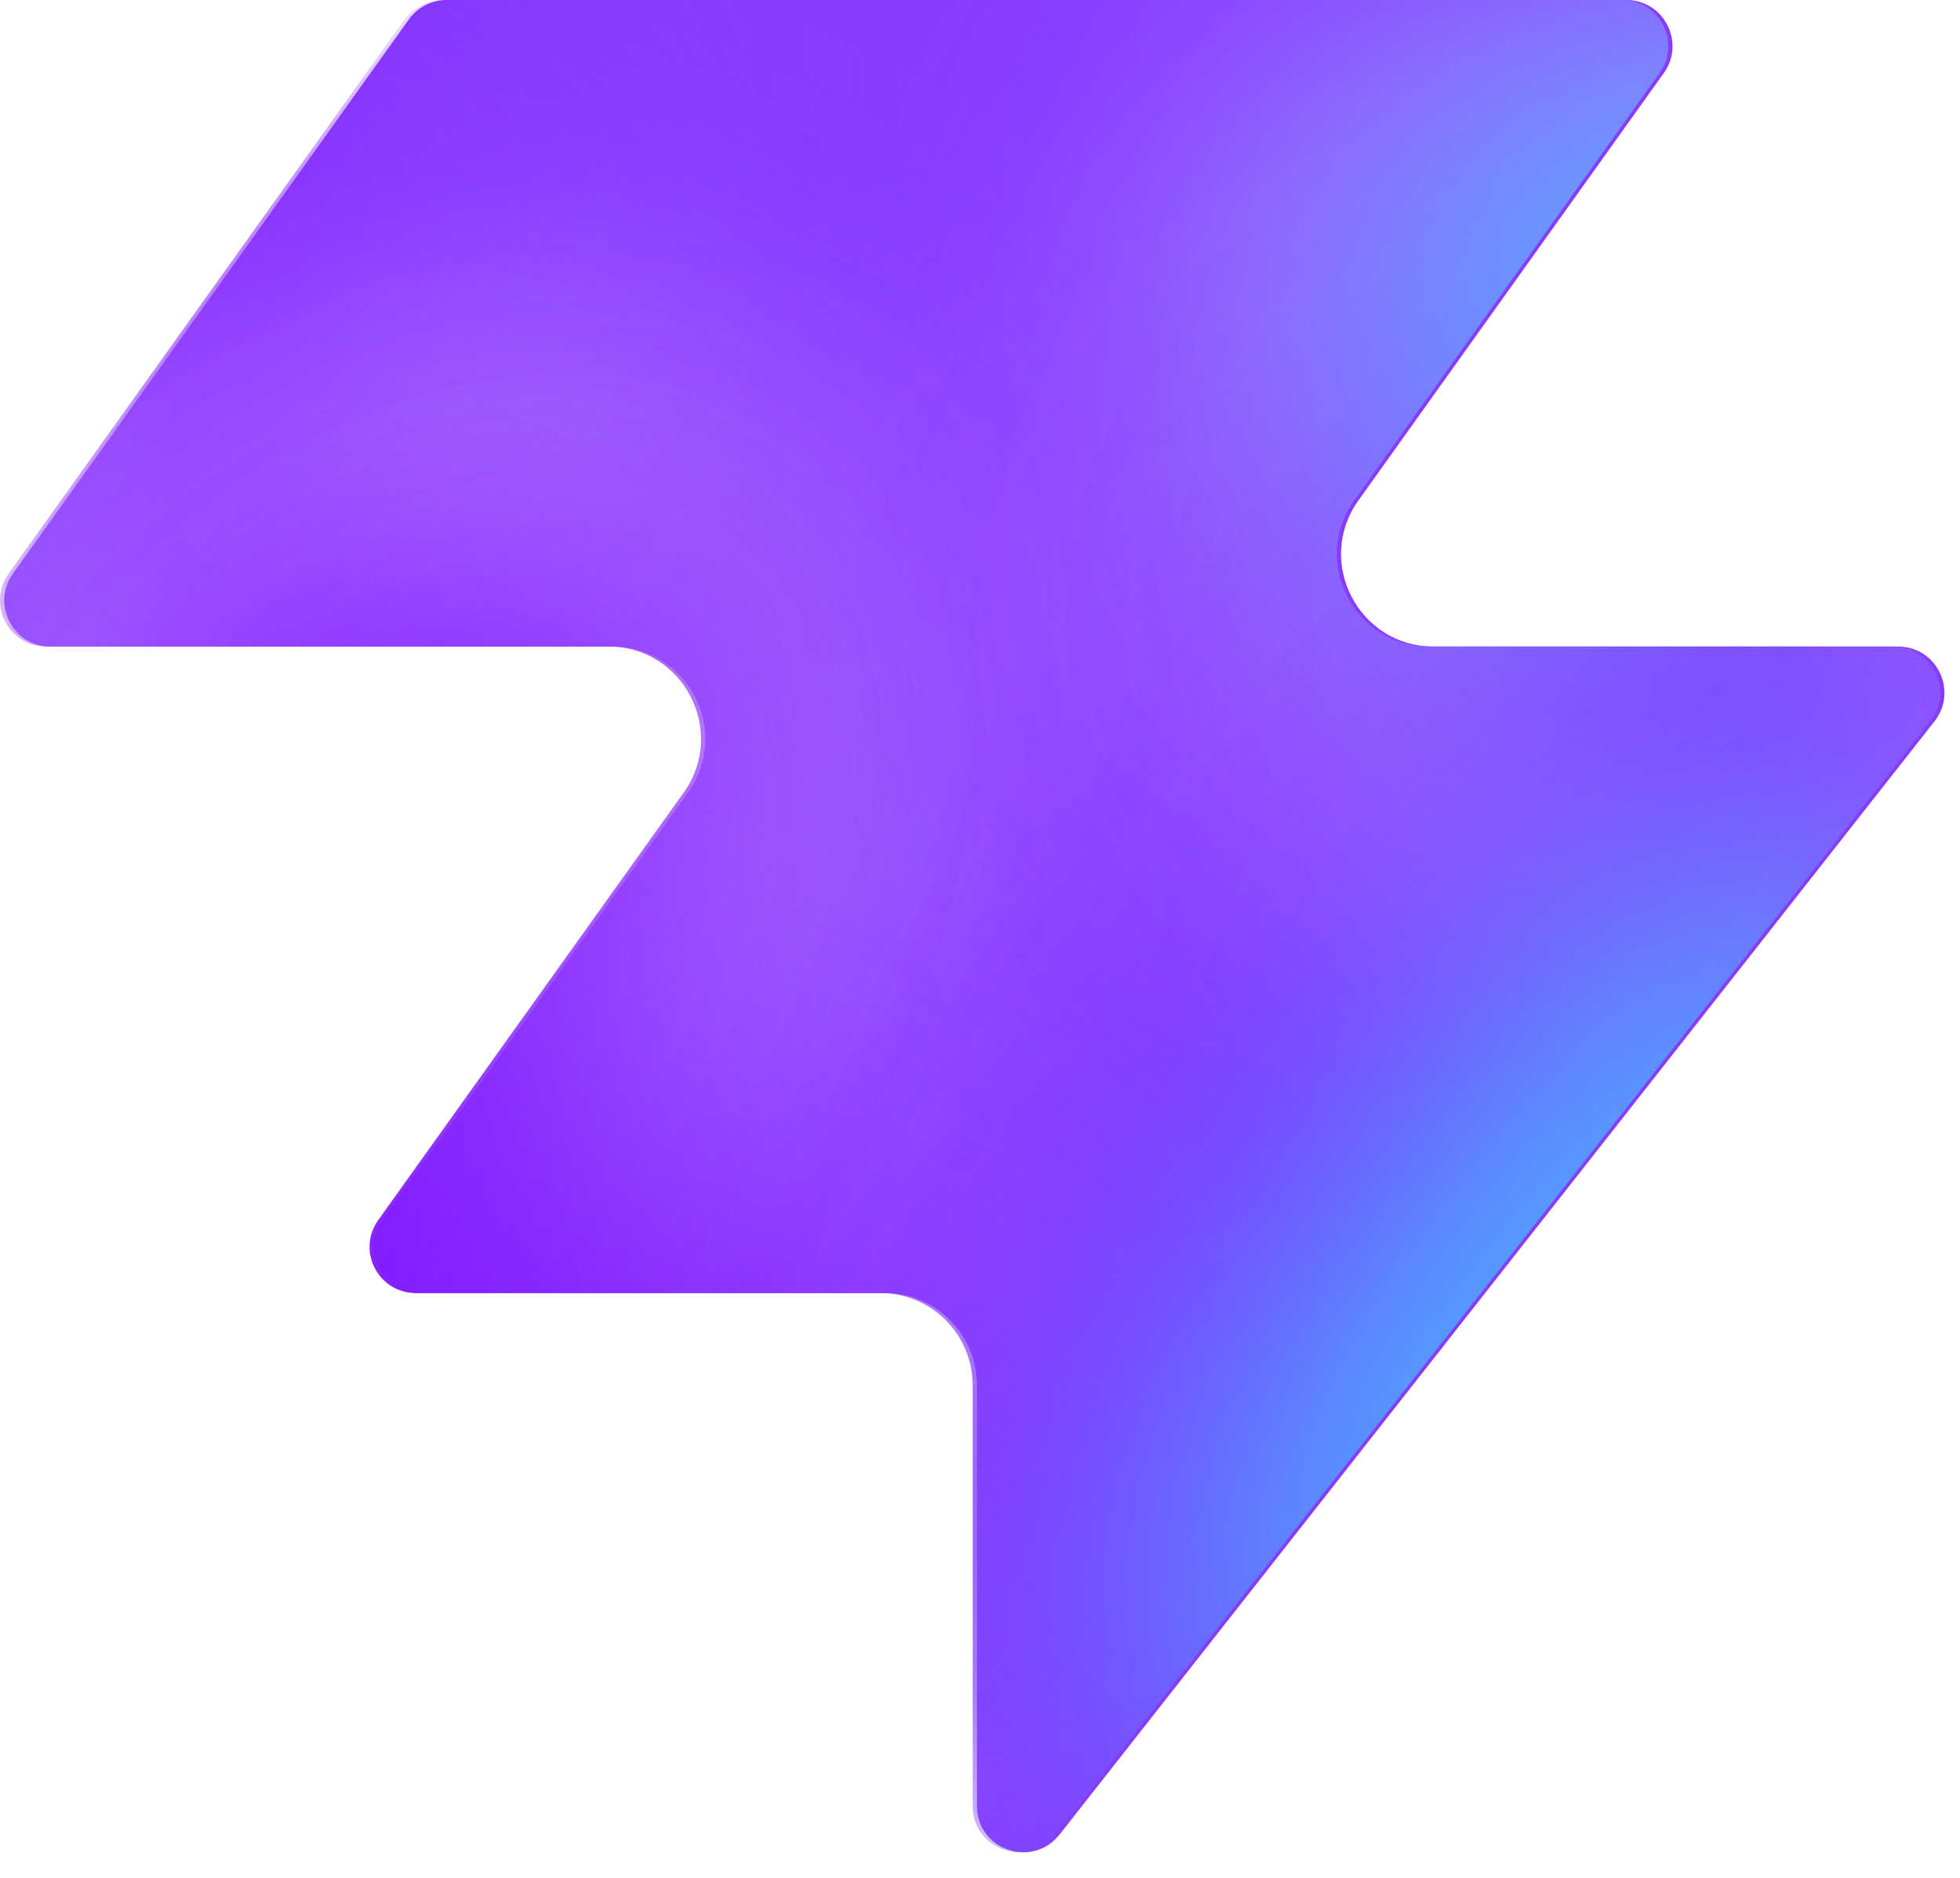
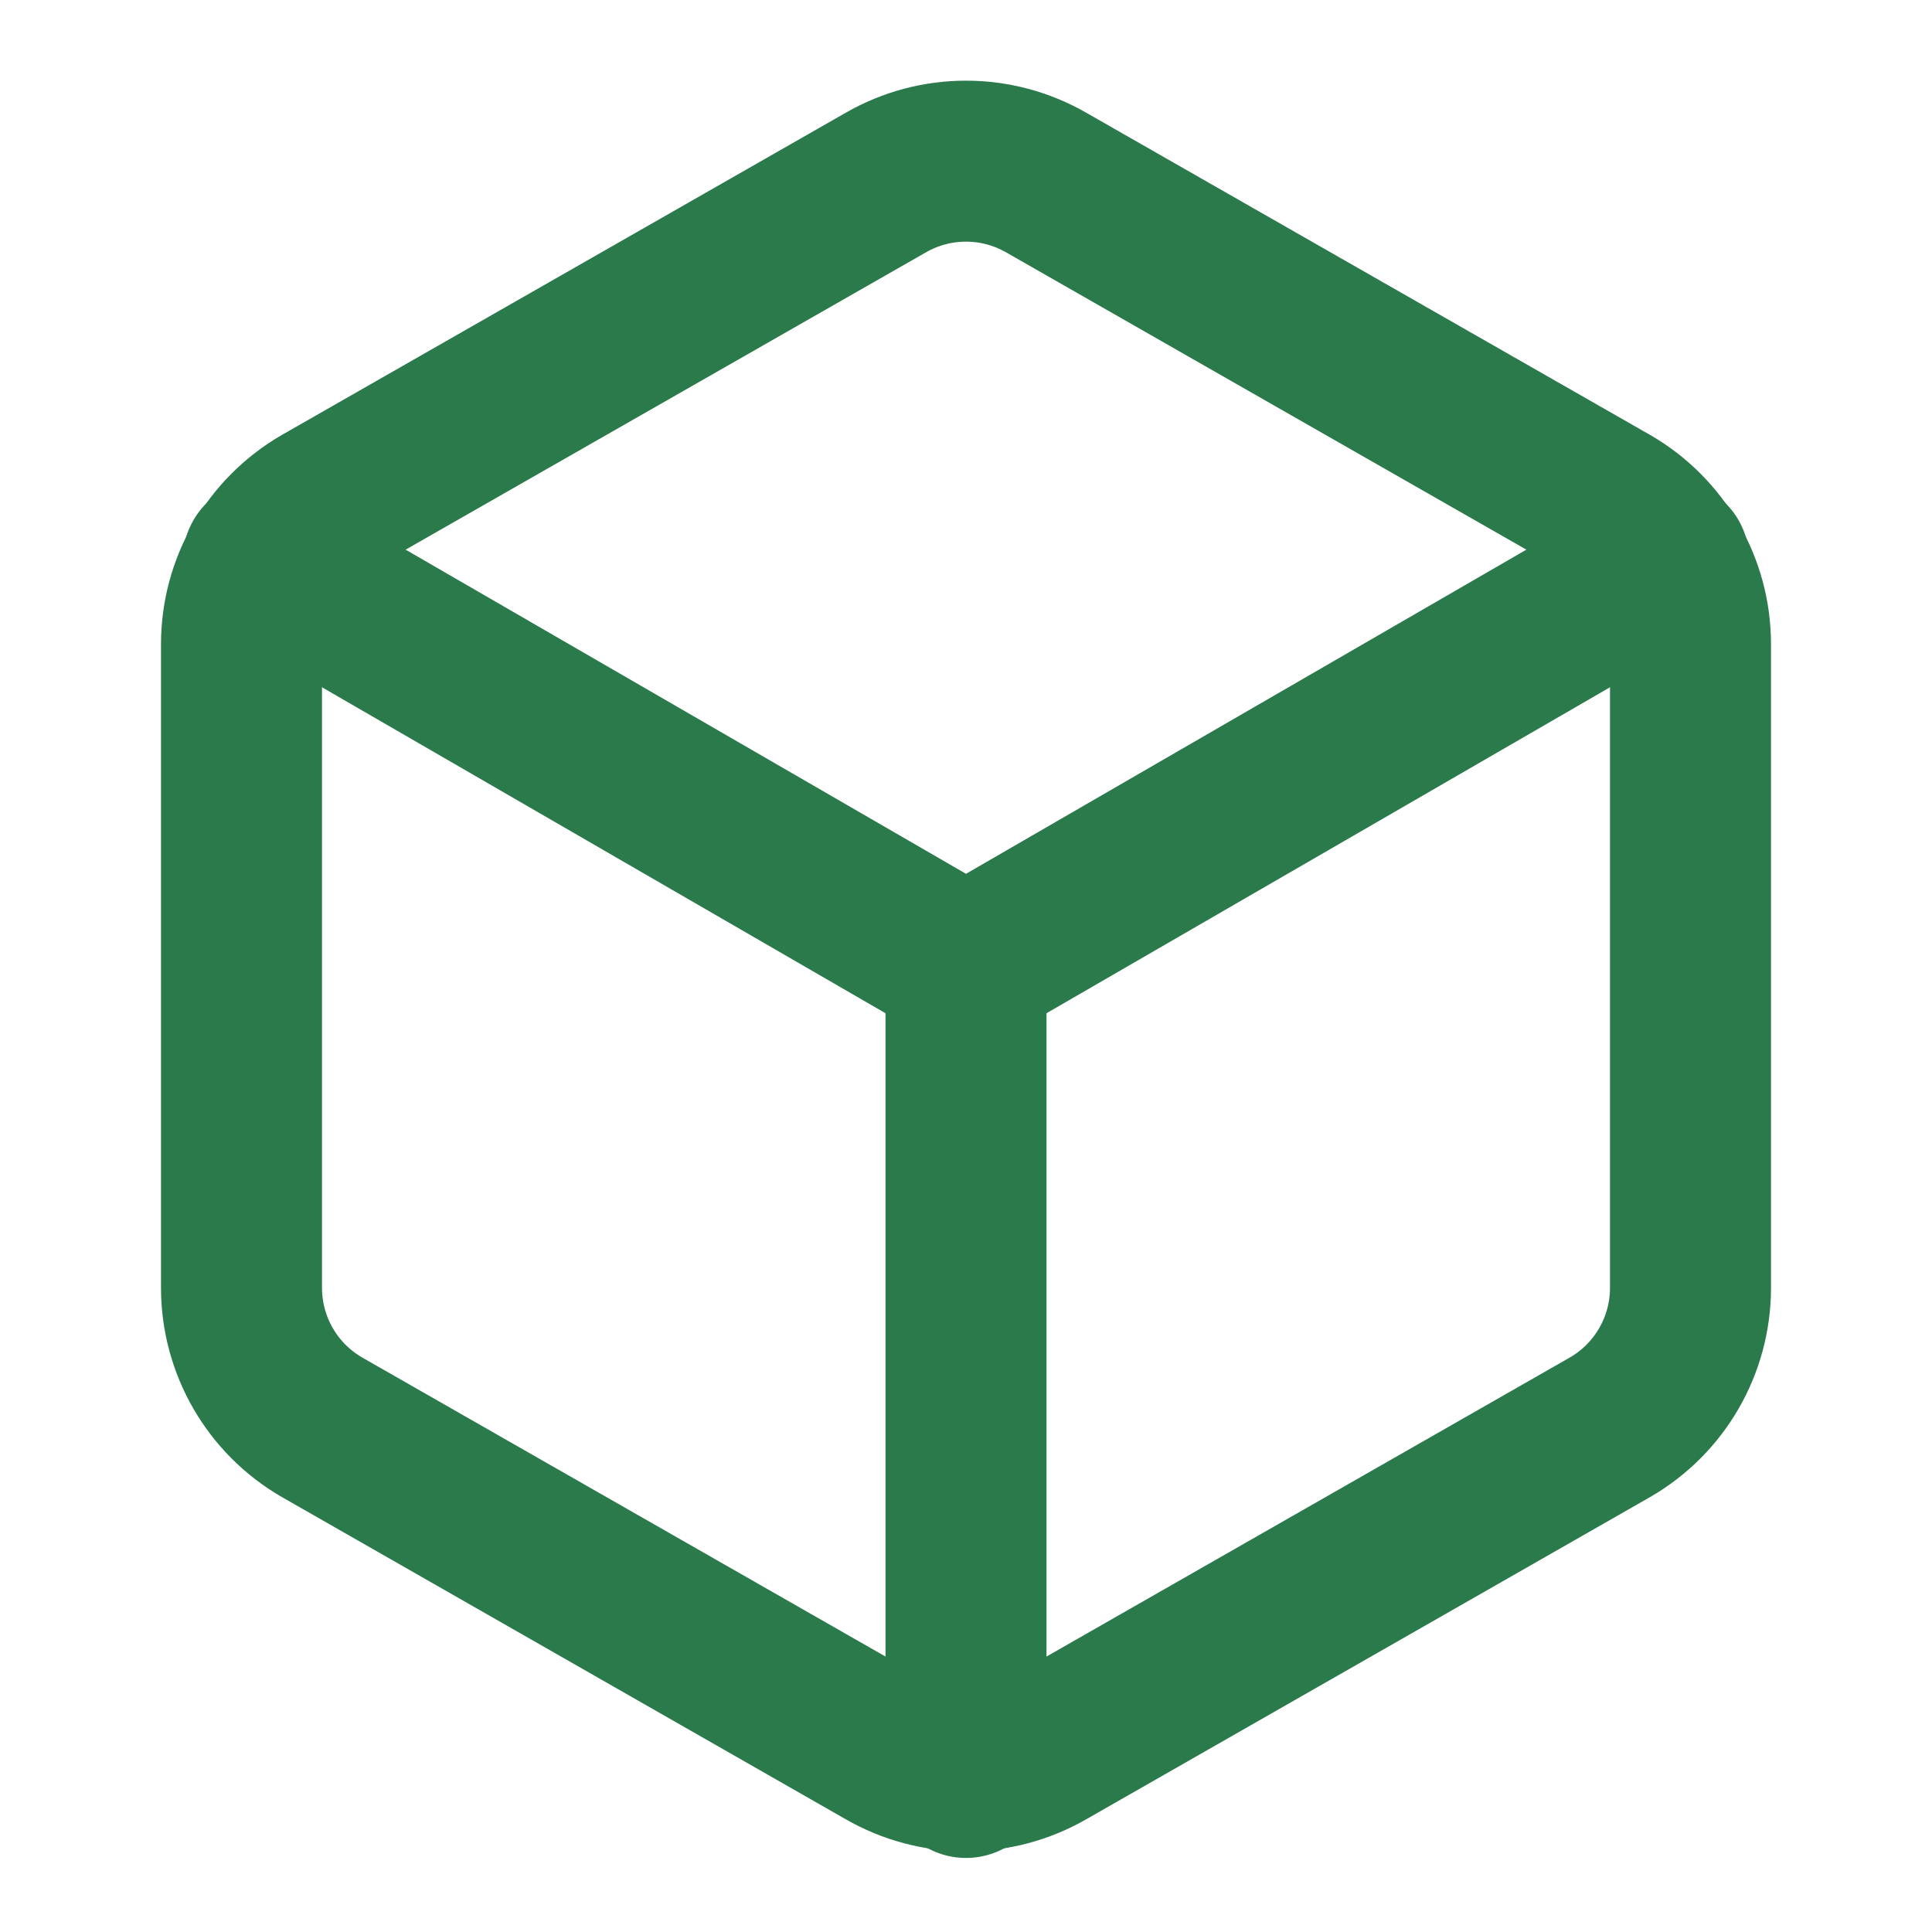
- <svg xmlns="http://www.w3.org/2000/svg" width="48" height="46" fill="none" viewBox="0 0 48 46">
-   <path fill="#863bff" d="M25.946 44.938c-.664.845-2.021.375-2.021-.698V33.937a2.26 2.26 0 0 0-2.262-2.262H10.287c-.92 0-1.456-1.04-.92-1.788l7.48-10.471c1.07-1.497 0-3.578-1.842-3.578H1.237c-.92 0-1.456-1.04-.92-1.788L10.013.474c.214-.297.556-.474.92-.474h28.894c.92 0 1.456 1.04.92 1.788l-7.48 10.471c-1.07 1.498 0 3.579 1.842 3.579h11.377c.943 0 1.473 1.088.89 1.83L25.947 44.94z" style="fill:#863bff;fill:color(display-p3 .525 .23 1);fill-opacity:1" />
-   <mask id="a" width="48" height="46" x="0" y="0" maskUnits="userSpaceOnUse" style="mask-type:alpha">
-     <path fill="#000" d="M25.842 44.938c-.664.844-2.021.375-2.021-.698V33.937a2.26 2.26 0 0 0-2.262-2.262H10.183c-.92 0-1.456-1.04-.92-1.788l7.48-10.471c1.07-1.498 0-3.579-1.842-3.579H1.133c-.92 0-1.456-1.04-.92-1.787L9.91.473c.214-.297.556-.474.92-.474h28.894c.92 0 1.456 1.04.92 1.788l-7.48 10.471c-1.07 1.498 0 3.578 1.842 3.578h11.377c.943 0 1.473 1.088.89 1.832L25.843 44.94z" style="fill:#000;fill-opacity:1" />
-   </mask>
-   <g mask="url(#a)">
-     <g filter="url(#b)">
-       <ellipse cx="5.508" cy="14.704" fill="#ede6ff" rx="5.508" ry="14.704" style="fill:#ede6ff;fill:color(display-p3 .927 .903 1);fill-opacity:1" transform="matrix(.00324 1 1 -.00324 -4.47 31.516)" />
-     </g>
-     <g filter="url(#c)">
-       <ellipse cx="10.399" cy="29.851" fill="#ede6ff" rx="10.399" ry="29.851" style="fill:#ede6ff;fill:color(display-p3 .927 .903 1);fill-opacity:1" transform="matrix(.00324 1 1 -.00324 -39.328 7.883)" />
-     </g>
-     <g filter="url(#d)">
-       <ellipse cx="5.508" cy="30.487" fill="#7e14ff" rx="5.508" ry="30.487" style="fill:#7e14ff;fill:color(display-p3 .492 .077 1);fill-opacity:1" transform="rotate(89.814 -25.913 -14.639)scale(1 -1)" />
-     </g>
-     <g filter="url(#e)">
-       <ellipse cx="5.508" cy="30.599" fill="#7e14ff" rx="5.508" ry="30.599" style="fill:#7e14ff;fill:color(display-p3 .492 .077 1);fill-opacity:1" transform="rotate(89.814 -32.644 -3.334)scale(1 -1)" />
-     </g>
-     <g filter="url(#f)">
-       <ellipse cx="5.508" cy="30.599" fill="#7e14ff" rx="5.508" ry="30.599" style="fill:#7e14ff;fill:color(display-p3 .492 .077 1);fill-opacity:1" transform="matrix(.00324 1 1 -.00324 -34.34 30.47)" />
-     </g>
-     <g filter="url(#g)">
-       <ellipse cx="14.072" cy="22.078" fill="#ede6ff" rx="14.072" ry="22.078" style="fill:#ede6ff;fill:color(display-p3 .927 .903 1);fill-opacity:1" transform="rotate(93.35 24.506 48.493)scale(-1 1)" />
-     </g>
-     <g filter="url(#h)">
-       <ellipse cx="3.47" cy="21.501" fill="#7e14ff" rx="3.47" ry="21.501" style="fill:#7e14ff;fill:color(display-p3 .492 .077 1);fill-opacity:1" transform="rotate(89.009 28.708 47.59)scale(-1 1)" />
-     </g>
-     <g filter="url(#i)">
-       <ellipse cx="3.47" cy="21.501" fill="#7e14ff" rx="3.47" ry="21.501" style="fill:#7e14ff;fill:color(display-p3 .492 .077 1);fill-opacity:1" transform="rotate(89.009 28.708 47.59)scale(-1 1)" />
-     </g>
-     <g filter="url(#j)">
-       <ellipse cx=".387" cy="8.972" fill="#7e14ff" rx="4.407" ry="29.108" style="fill:#7e14ff;fill:color(display-p3 .492 .077 1);fill-opacity:1" transform="rotate(39.51 .387 8.972)" />
-     </g>
-     <g filter="url(#k)">
-       <ellipse cx="47.523" cy="-6.092" fill="#7e14ff" rx="4.407" ry="29.108" style="fill:#7e14ff;fill:color(display-p3 .492 .077 1);fill-opacity:1" transform="rotate(37.892 47.523 -6.092)" />
-     </g>
-     <g filter="url(#l)">
-       <ellipse cx="41.412" cy="6.333" fill="#47bfff" rx="5.971" ry="9.665" style="fill:#47bfff;fill:color(display-p3 .28 .748 1);fill-opacity:1" transform="rotate(37.892 41.412 6.333)" />
-     </g>
-     <g filter="url(#m)">
-       <ellipse cx="-1.879" cy="38.332" fill="#7e14ff" rx="4.407" ry="29.108" style="fill:#7e14ff;fill:color(display-p3 .492 .077 1);fill-opacity:1" transform="rotate(37.892 -1.88 38.332)" />
-     </g>
-     <g filter="url(#n)">
-       <ellipse cx="-1.879" cy="38.332" fill="#7e14ff" rx="4.407" ry="29.108" style="fill:#7e14ff;fill:color(display-p3 .492 .077 1);fill-opacity:1" transform="rotate(37.892 -1.88 38.332)" />
-     </g>
-     <g filter="url(#o)">
-       <ellipse cx="35.651" cy="29.907" fill="#7e14ff" rx="4.407" ry="29.108" style="fill:#7e14ff;fill:color(display-p3 .492 .077 1);fill-opacity:1" transform="rotate(37.892 35.651 29.907)" />
-     </g>
-     <g filter="url(#p)">
-       <ellipse cx="38.418" cy="32.4" fill="#47bfff" rx="5.971" ry="15.297" style="fill:#47bfff;fill:color(display-p3 .28 .748 1);fill-opacity:1" transform="rotate(37.892 38.418 32.4)" />
-     </g>
-   </g>
-   <defs>
-     <filter id="b" width="60.045" height="41.654" x="-19.77" y="16.149" color-interpolation-filters="sRGB" filterUnits="userSpaceOnUse">
-       <feFlood flood-opacity="0" result="BackgroundImageFix" />
-       <feBlend in="SourceGraphic" in2="BackgroundImageFix" result="shape" />
-       <feGaussianBlur result="effect1_foregroundBlur_2002_17158" stdDeviation="7.659" />
-     </filter>
-     <filter id="c" width="90.34" height="51.437" x="-54.613" y="-7.533" color-interpolation-filters="sRGB" filterUnits="userSpaceOnUse">
-       <feFlood flood-opacity="0" result="BackgroundImageFix" />
-       <feBlend in="SourceGraphic" in2="BackgroundImageFix" result="shape" />
-       <feGaussianBlur result="effect1_foregroundBlur_2002_17158" stdDeviation="7.659" />
-     </filter>
-     <filter id="d" width="79.355" height="29.4" x="-49.64" y="2.03" color-interpolation-filters="sRGB" filterUnits="userSpaceOnUse">
-       <feFlood flood-opacity="0" result="BackgroundImageFix" />
-       <feBlend in="SourceGraphic" in2="BackgroundImageFix" result="shape" />
-       <feGaussianBlur result="effect1_foregroundBlur_2002_17158" stdDeviation="4.596" />
-     </filter>
-     <filter id="e" width="79.579" height="29.4" x="-45.045" y="20.029" color-interpolation-filters="sRGB" filterUnits="userSpaceOnUse">
-       <feFlood flood-opacity="0" result="BackgroundImageFix" />
-       <feBlend in="SourceGraphic" in2="BackgroundImageFix" result="shape" />
-       <feGaussianBlur result="effect1_foregroundBlur_2002_17158" stdDeviation="4.596" />
-     </filter>
-     <filter id="f" width="79.579" height="29.4" x="-43.513" y="21.178" color-interpolation-filters="sRGB" filterUnits="userSpaceOnUse">
-       <feFlood flood-opacity="0" result="BackgroundImageFix" />
-       <feBlend in="SourceGraphic" in2="BackgroundImageFix" result="shape" />
-       <feGaussianBlur result="effect1_foregroundBlur_2002_17158" stdDeviation="4.596" />
-     </filter>
-     <filter id="g" width="74.749" height="58.852" x="15.756" y="-17.901" color-interpolation-filters="sRGB" filterUnits="userSpaceOnUse">
-       <feFlood flood-opacity="0" result="BackgroundImageFix" />
-       <feBlend in="SourceGraphic" in2="BackgroundImageFix" result="shape" />
-       <feGaussianBlur result="effect1_foregroundBlur_2002_17158" stdDeviation="7.659" />
-     </filter>
-     <filter id="h" width="61.377" height="25.362" x="23.548" y="2.284" color-interpolation-filters="sRGB" filterUnits="userSpaceOnUse">
-       <feFlood flood-opacity="0" result="BackgroundImageFix" />
-       <feBlend in="SourceGraphic" in2="BackgroundImageFix" result="shape" />
-       <feGaussianBlur result="effect1_foregroundBlur_2002_17158" stdDeviation="4.596" />
-     </filter>
-     <filter id="i" width="61.377" height="25.362" x="23.548" y="2.284" color-interpolation-filters="sRGB" filterUnits="userSpaceOnUse">
-       <feFlood flood-opacity="0" result="BackgroundImageFix" />
-       <feBlend in="SourceGraphic" in2="BackgroundImageFix" result="shape" />
-       <feGaussianBlur result="effect1_foregroundBlur_2002_17158" stdDeviation="4.596" />
-     </filter>
-     <filter id="j" width="56.045" height="63.649" x="-27.636" y="-22.853" color-interpolation-filters="sRGB" filterUnits="userSpaceOnUse">
-       <feFlood flood-opacity="0" result="BackgroundImageFix" />
-       <feBlend in="SourceGraphic" in2="BackgroundImageFix" result="shape" />
-       <feGaussianBlur result="effect1_foregroundBlur_2002_17158" stdDeviation="4.596" />
-     </filter>
-     <filter id="k" width="54.814" height="64.646" x="20.116" y="-38.415" color-interpolation-filters="sRGB" filterUnits="userSpaceOnUse">
-       <feFlood flood-opacity="0" result="BackgroundImageFix" />
-       <feBlend in="SourceGraphic" in2="BackgroundImageFix" result="shape" />
-       <feGaussianBlur result="effect1_foregroundBlur_2002_17158" stdDeviation="4.596" />
-     </filter>
-     <filter id="l" width="33.541" height="35.313" x="24.641" y="-11.323" color-interpolation-filters="sRGB" filterUnits="userSpaceOnUse">
-       <feFlood flood-opacity="0" result="BackgroundImageFix" />
-       <feBlend in="SourceGraphic" in2="BackgroundImageFix" result="shape" />
-       <feGaussianBlur result="effect1_foregroundBlur_2002_17158" stdDeviation="4.596" />
-     </filter>
-     <filter id="m" width="54.814" height="64.646" x="-29.286" y="6.009" color-interpolation-filters="sRGB" filterUnits="userSpaceOnUse">
-       <feFlood flood-opacity="0" result="BackgroundImageFix" />
-       <feBlend in="SourceGraphic" in2="BackgroundImageFix" result="shape" />
-       <feGaussianBlur result="effect1_foregroundBlur_2002_17158" stdDeviation="4.596" />
-     </filter>
-     <filter id="n" width="54.814" height="64.646" x="-29.286" y="6.009" color-interpolation-filters="sRGB" filterUnits="userSpaceOnUse">
-       <feFlood flood-opacity="0" result="BackgroundImageFix" />
-       <feBlend in="SourceGraphic" in2="BackgroundImageFix" result="shape" />
-       <feGaussianBlur result="effect1_foregroundBlur_2002_17158" stdDeviation="4.596" />
-     </filter>
-     <filter id="o" width="54.814" height="64.646" x="8.244" y="-2.416" color-interpolation-filters="sRGB" filterUnits="userSpaceOnUse">
-       <feFlood flood-opacity="0" result="BackgroundImageFix" />
-       <feBlend in="SourceGraphic" in2="BackgroundImageFix" result="shape" />
-       <feGaussianBlur result="effect1_foregroundBlur_2002_17158" stdDeviation="4.596" />
-     </filter>
-     <filter id="p" width="39.409" height="43.623" x="18.713" y="10.588" color-interpolation-filters="sRGB" filterUnits="userSpaceOnUse">
-       <feFlood flood-opacity="0" result="BackgroundImageFix" />
-       <feBlend in="SourceGraphic" in2="BackgroundImageFix" result="shape" />
-       <feGaussianBlur result="effect1_foregroundBlur_2002_17158" stdDeviation="4.596" />
-     </filter>
-   </defs>
+ <svg xmlns="http://www.w3.org/2000/svg" viewBox="0 0 24 24" width="24" height="24" fill="none" stroke="#2b7a4b" stroke-width="2" stroke-linecap="round" stroke-linejoin="round">
+   <path d="M21 16V8a2 2 0 0 0-1-1.73l-7-4a2 2 0 0 0-2 0l-7 4A2 2 0 0 0 3 8v8a2 2 0 0 0 1 1.73l7 4a2 2 0 0 0 2 0l7-4A2 2 0 0 0 21 16z" />
+   <polyline points="3.27 6.96 12 12.01 20.73 6.96" />
+   <line x1="12" y1="22.08" x2="12" y2="12" />
</svg>
